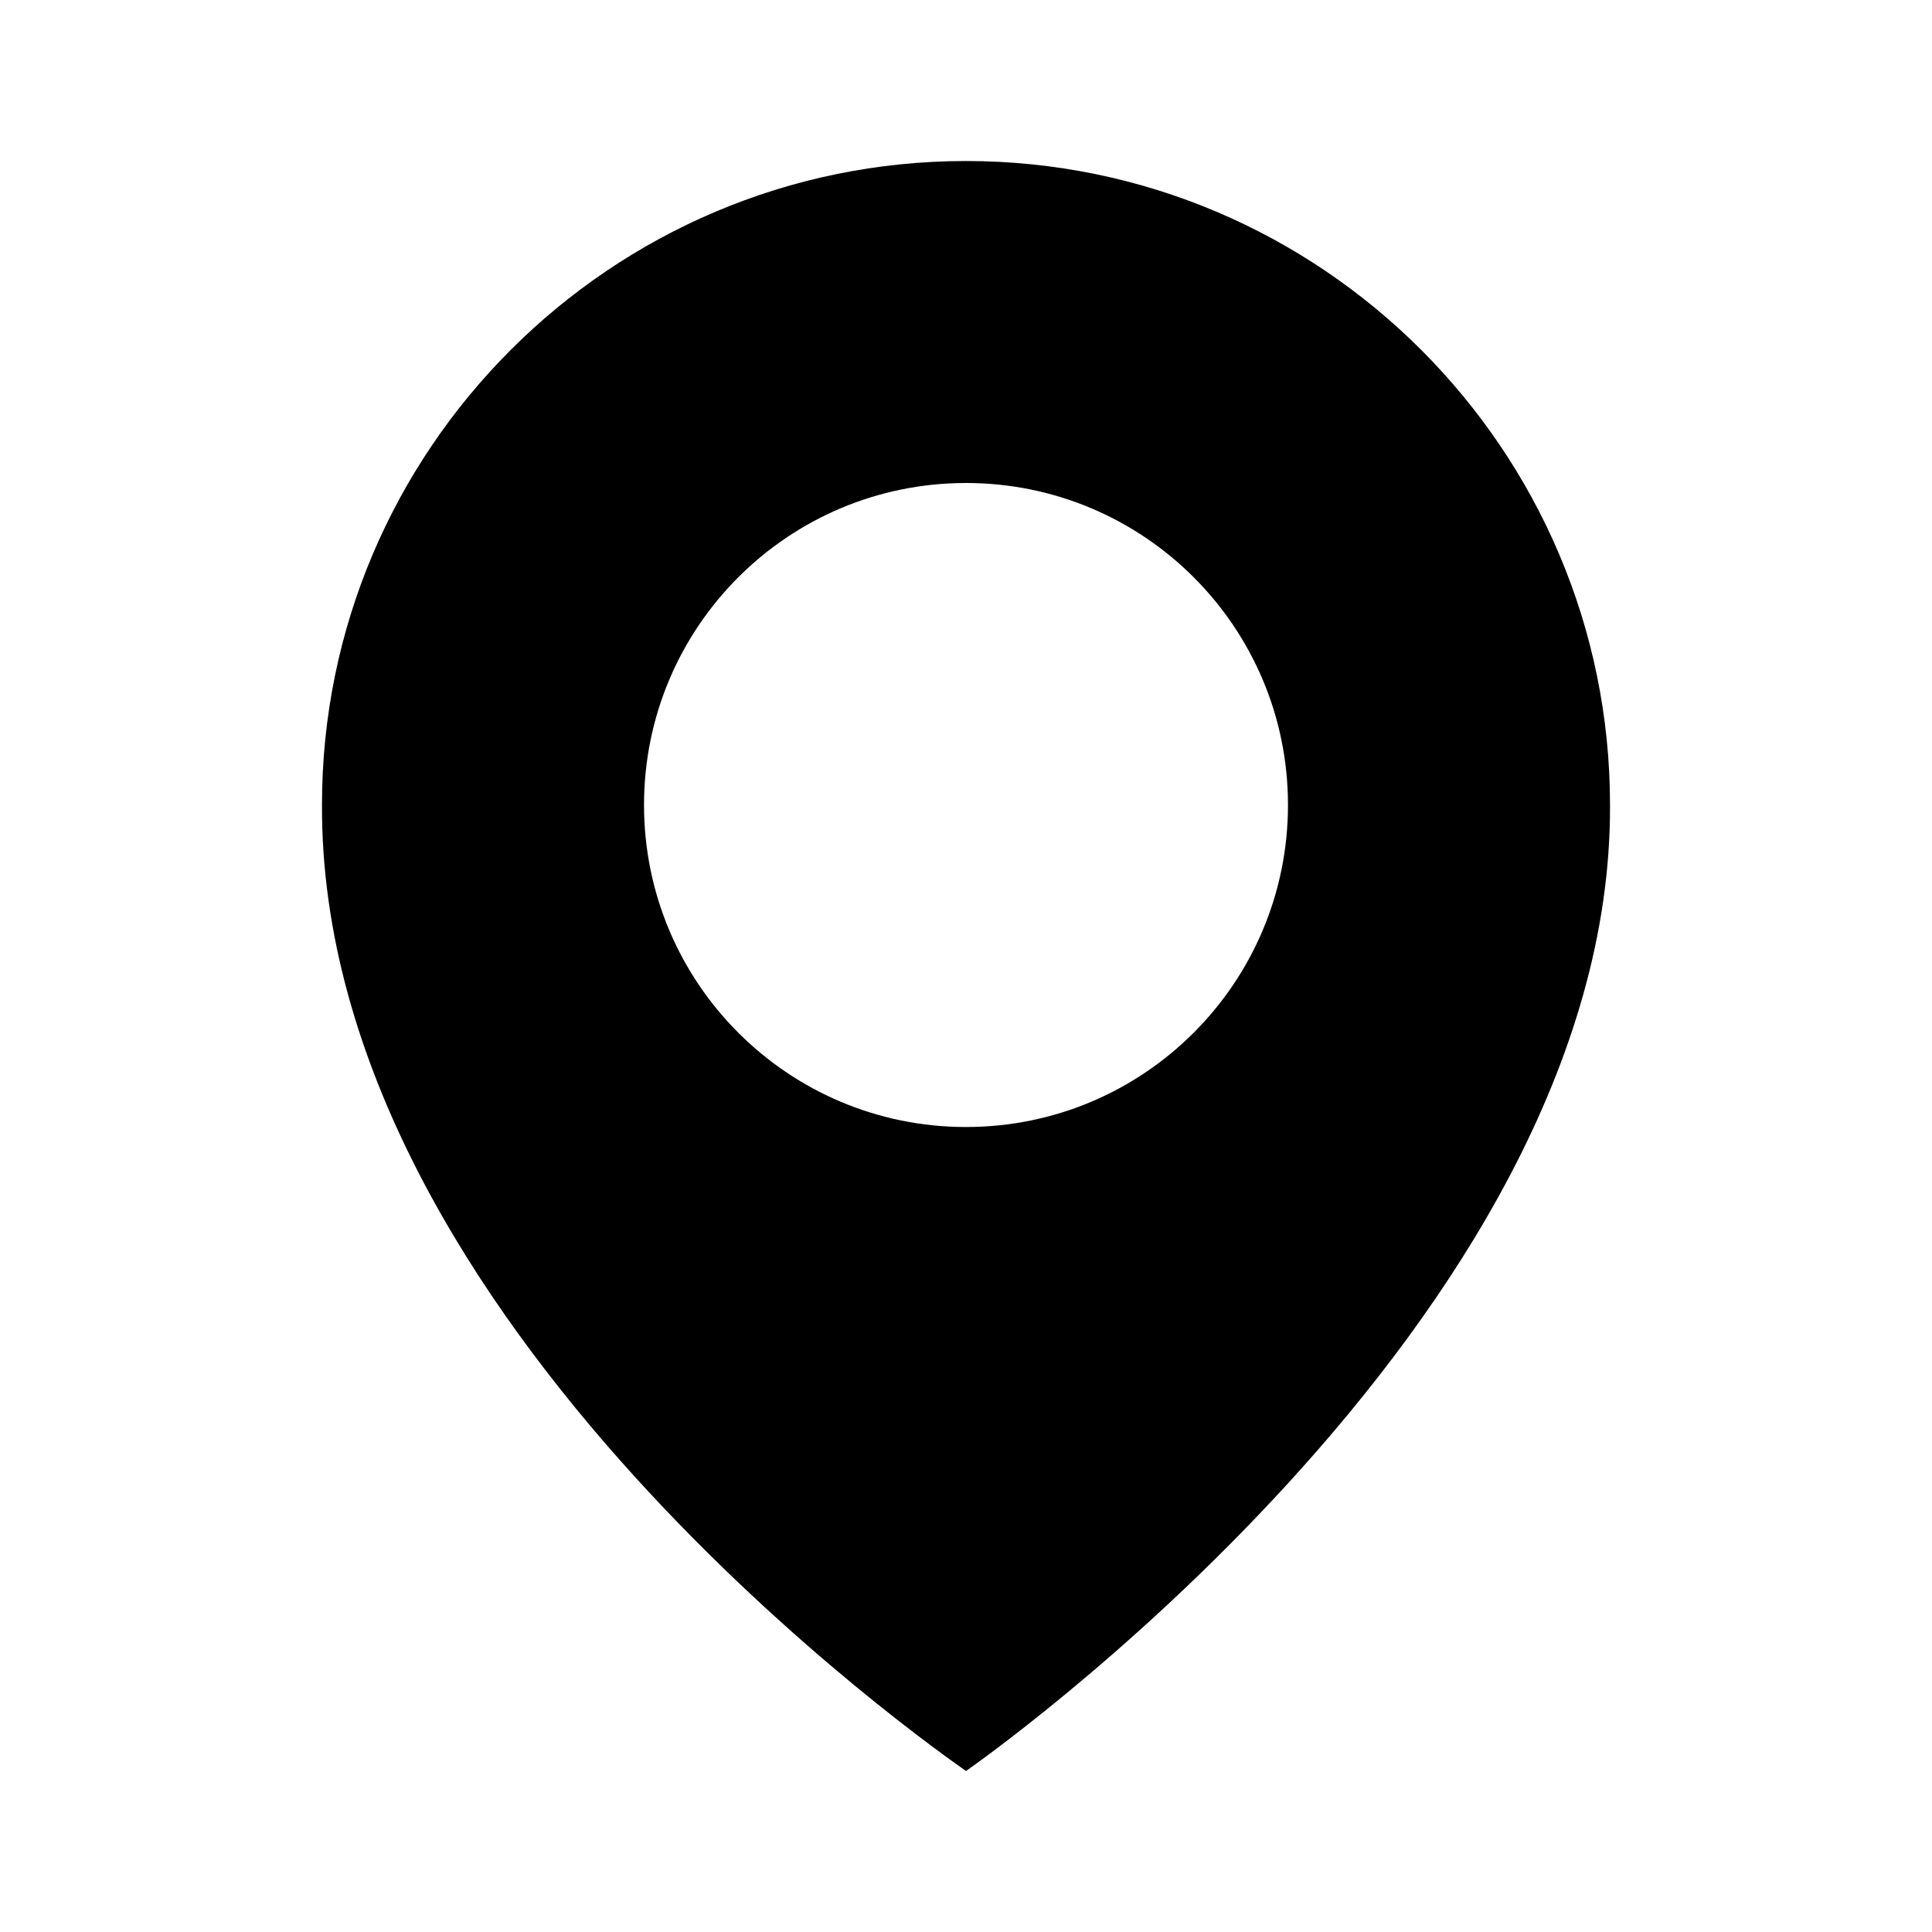
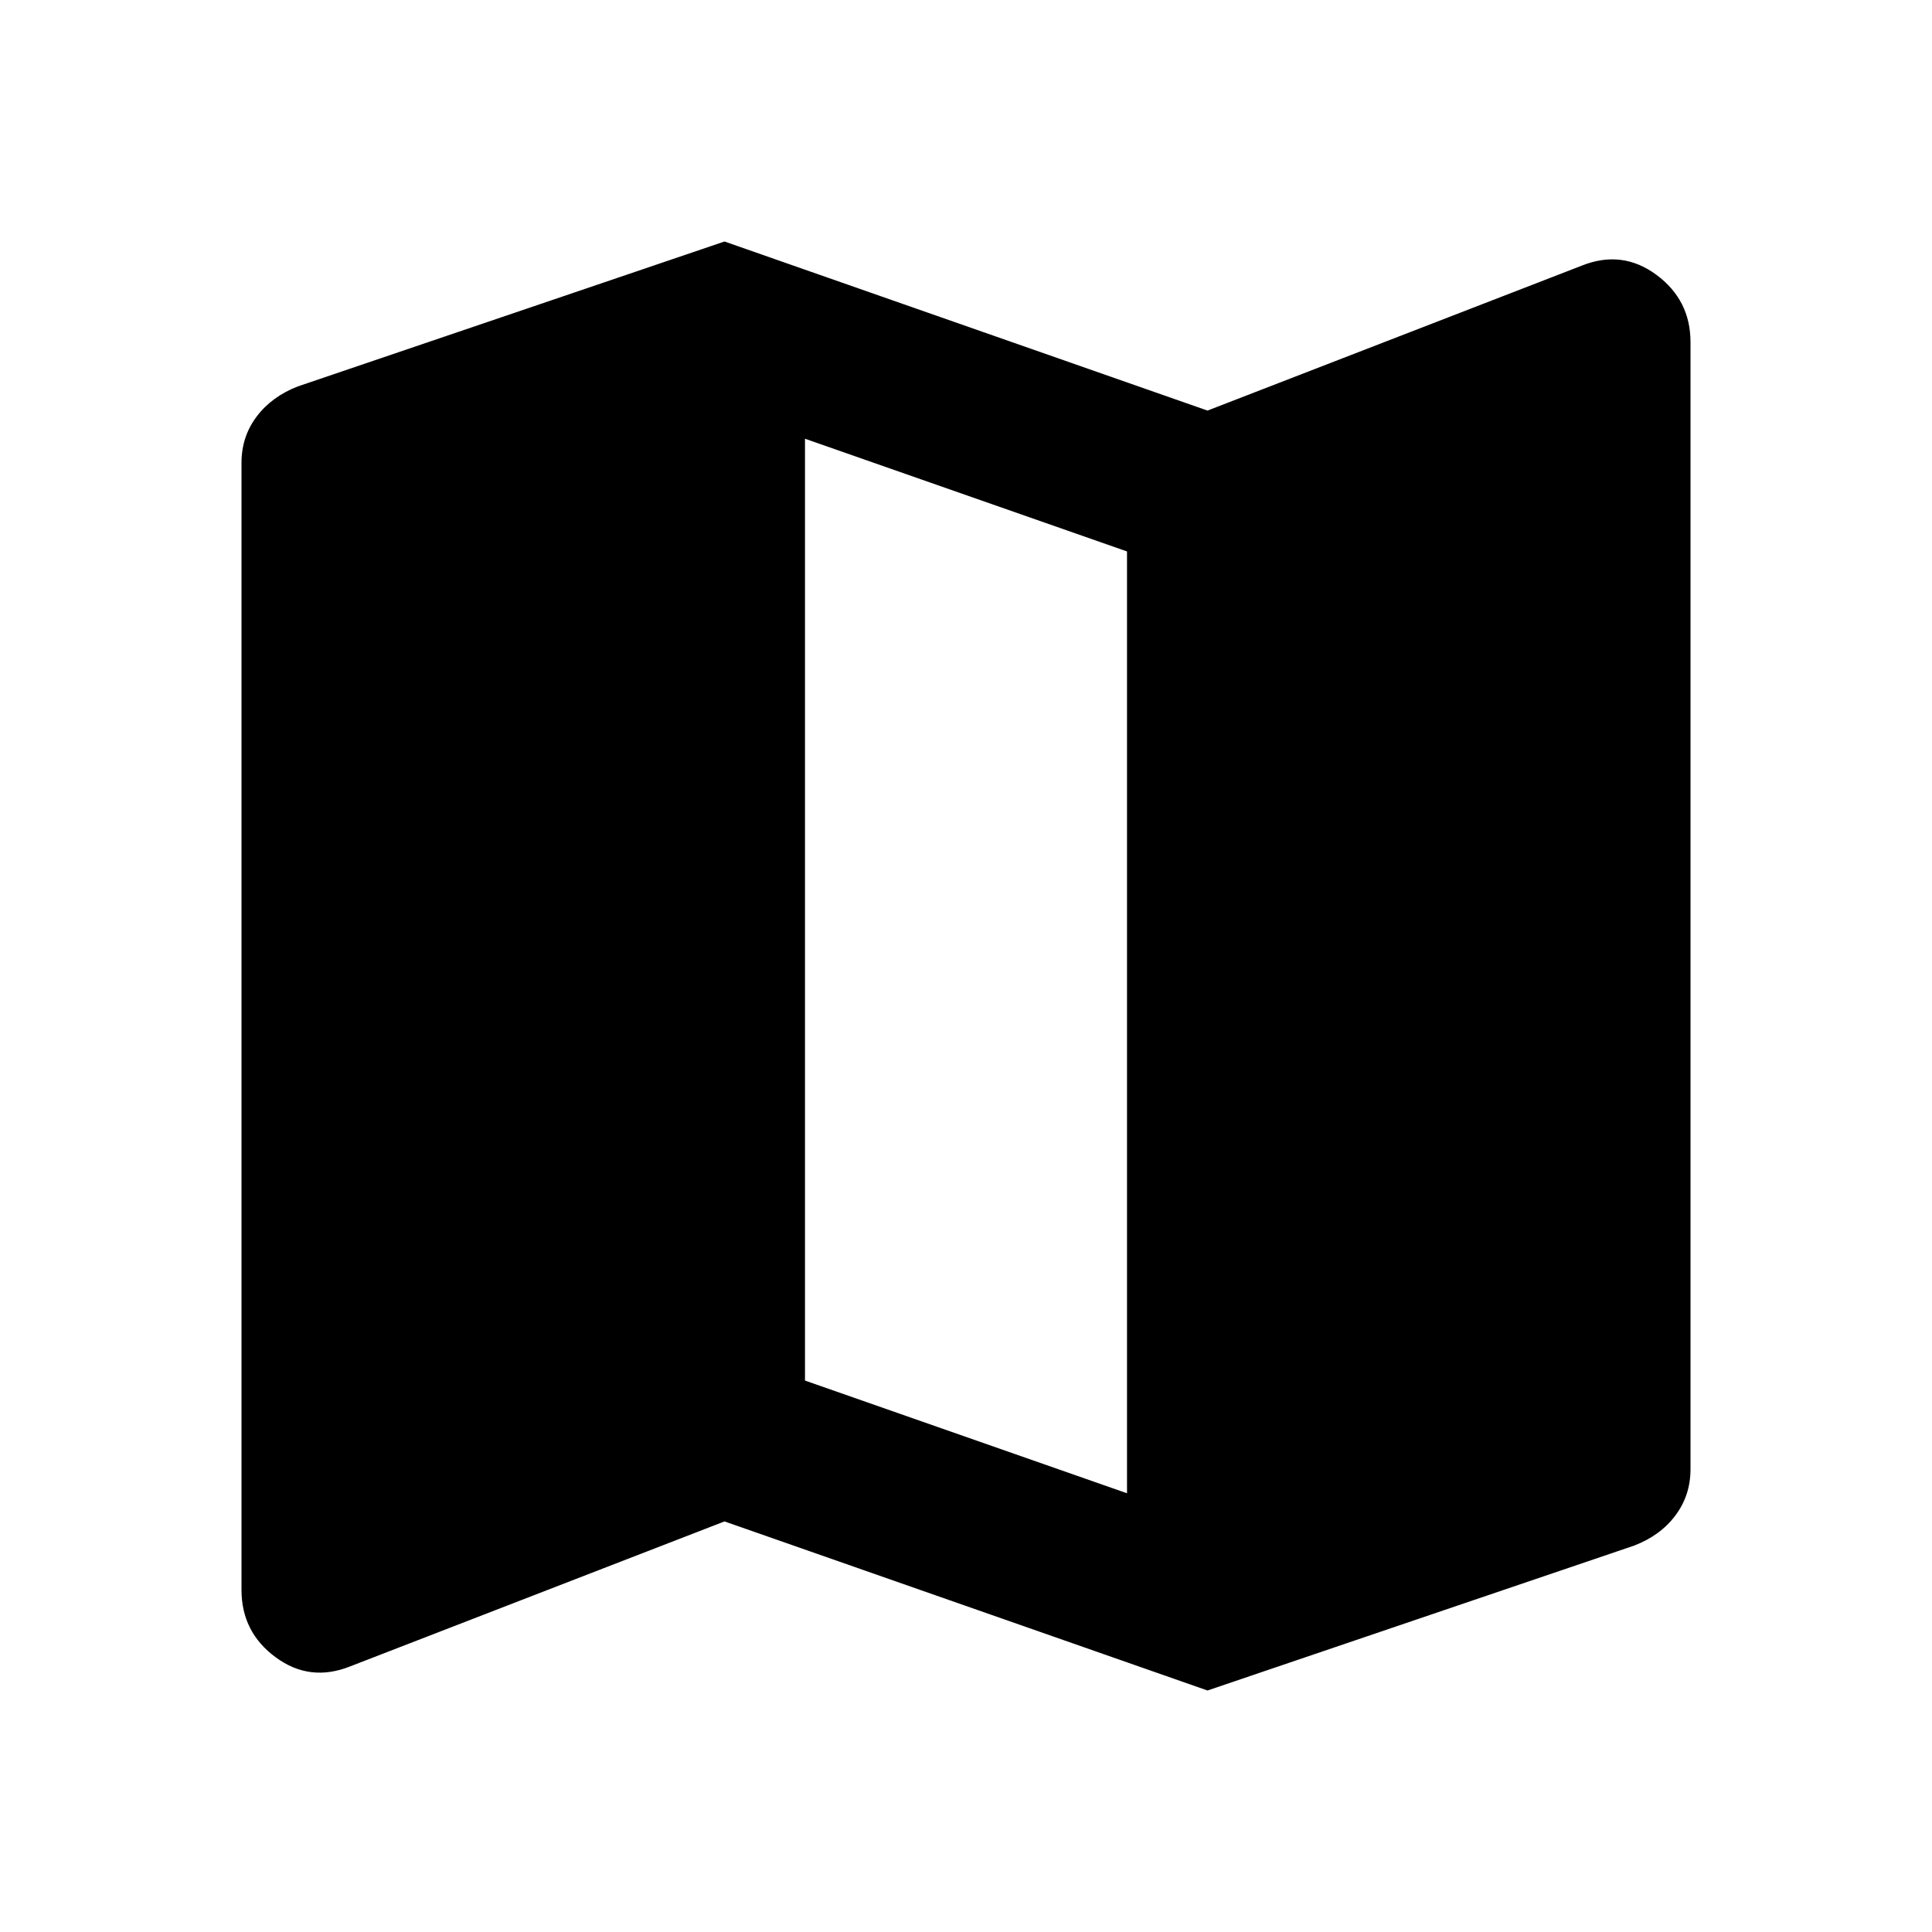
<svg xmlns="http://www.w3.org/2000/svg" width="35" height="35" viewBox="0 0 35 35" fill="none">
-   <path d="M17.5 2.917C11.067 2.917 5.833 8.151 5.833 14.576C5.791 23.975 17.057 31.768 17.5 32.083C17.5 32.083 29.209 23.975 29.167 14.583C29.167 8.151 23.933 2.917 17.5 2.917ZM17.5 20.417C14.277 20.417 11.667 17.806 11.667 14.583C11.667 11.36 14.277 8.75 17.5 8.75C20.723 8.75 23.333 11.36 23.333 14.583C23.333 17.806 20.723 20.417 17.5 20.417Z" fill="black" />
+   <path d="M21.875 30.625L13.125 27.562L6.344 30.188C5.858 30.382 5.408 30.328 4.995 30.024C4.582 29.721 4.375 29.314 4.375 28.802V8.385C4.375 8.069 4.466 7.79 4.649 7.547C4.832 7.304 5.081 7.122 5.396 7L13.125 4.375L21.875 7.438L28.656 4.812C29.142 4.618 29.592 4.673 30.005 4.977C30.418 5.282 30.625 5.688 30.625 6.198V26.615C30.625 26.931 30.534 27.21 30.352 27.453C30.171 27.696 29.921 27.878 29.604 28L21.875 30.625ZM20.417 27.052V9.99L14.583 7.948V25.01L20.417 27.052Z" fill="black" />
</svg>
